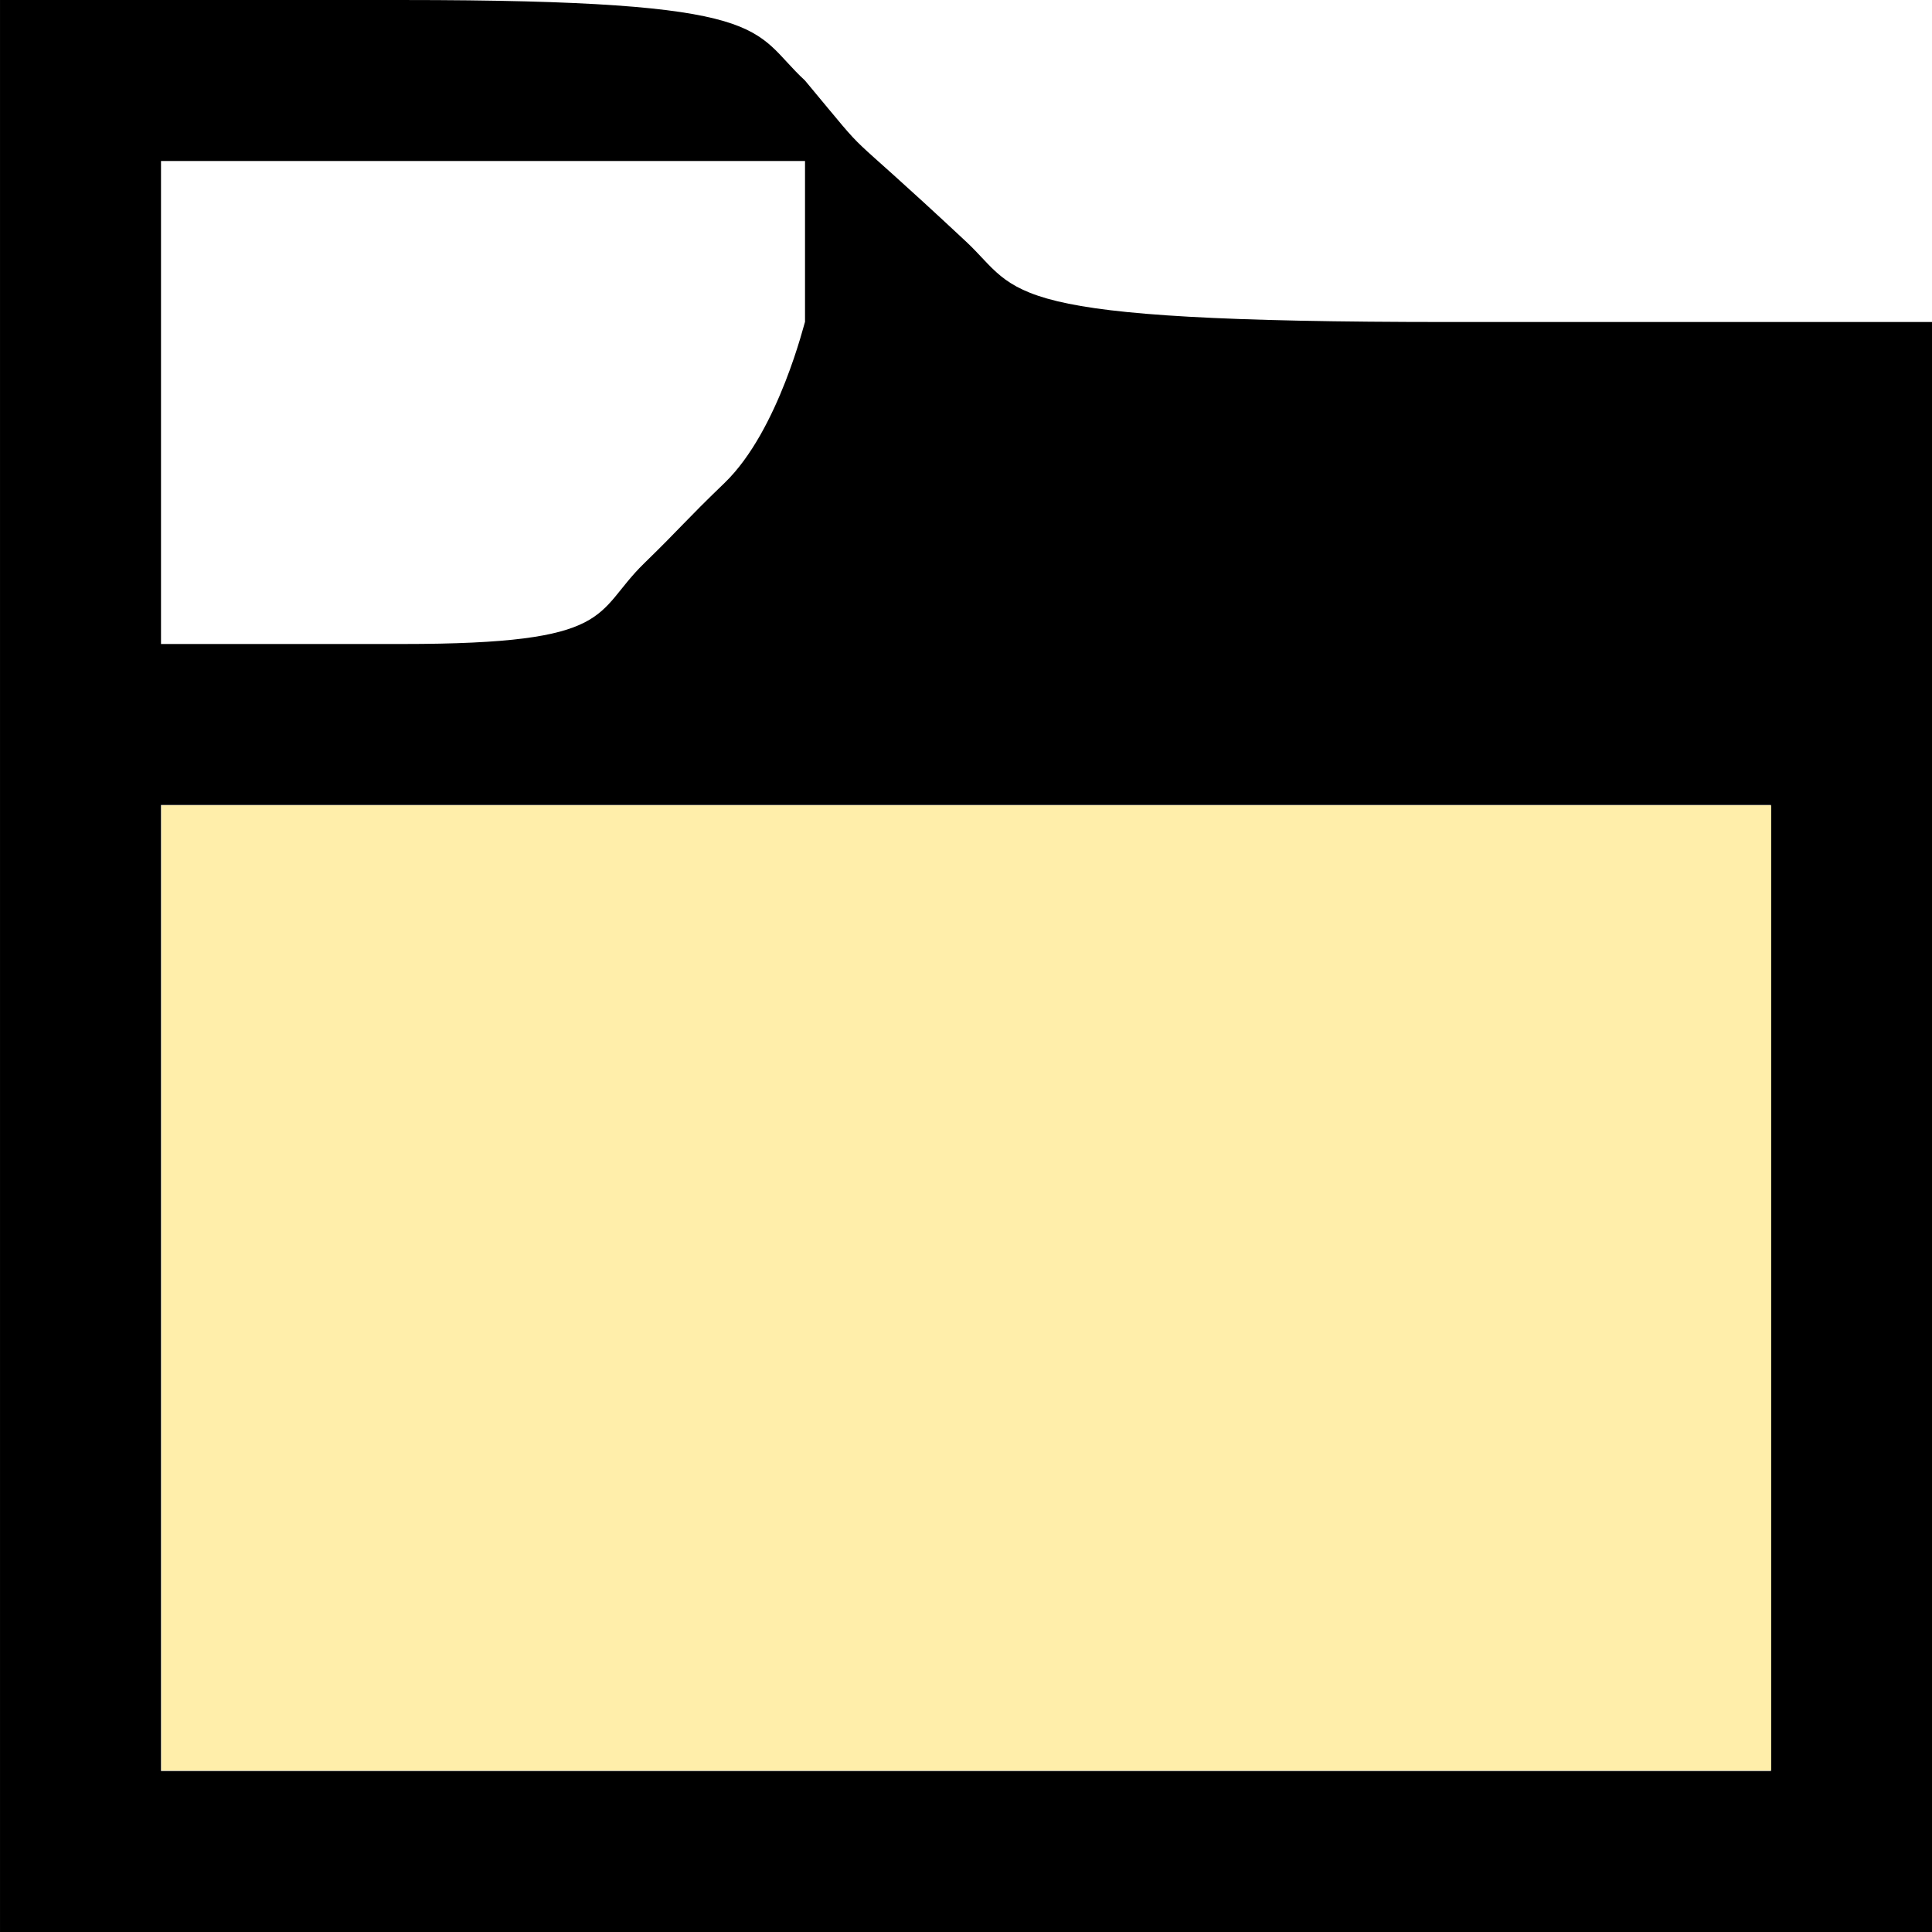
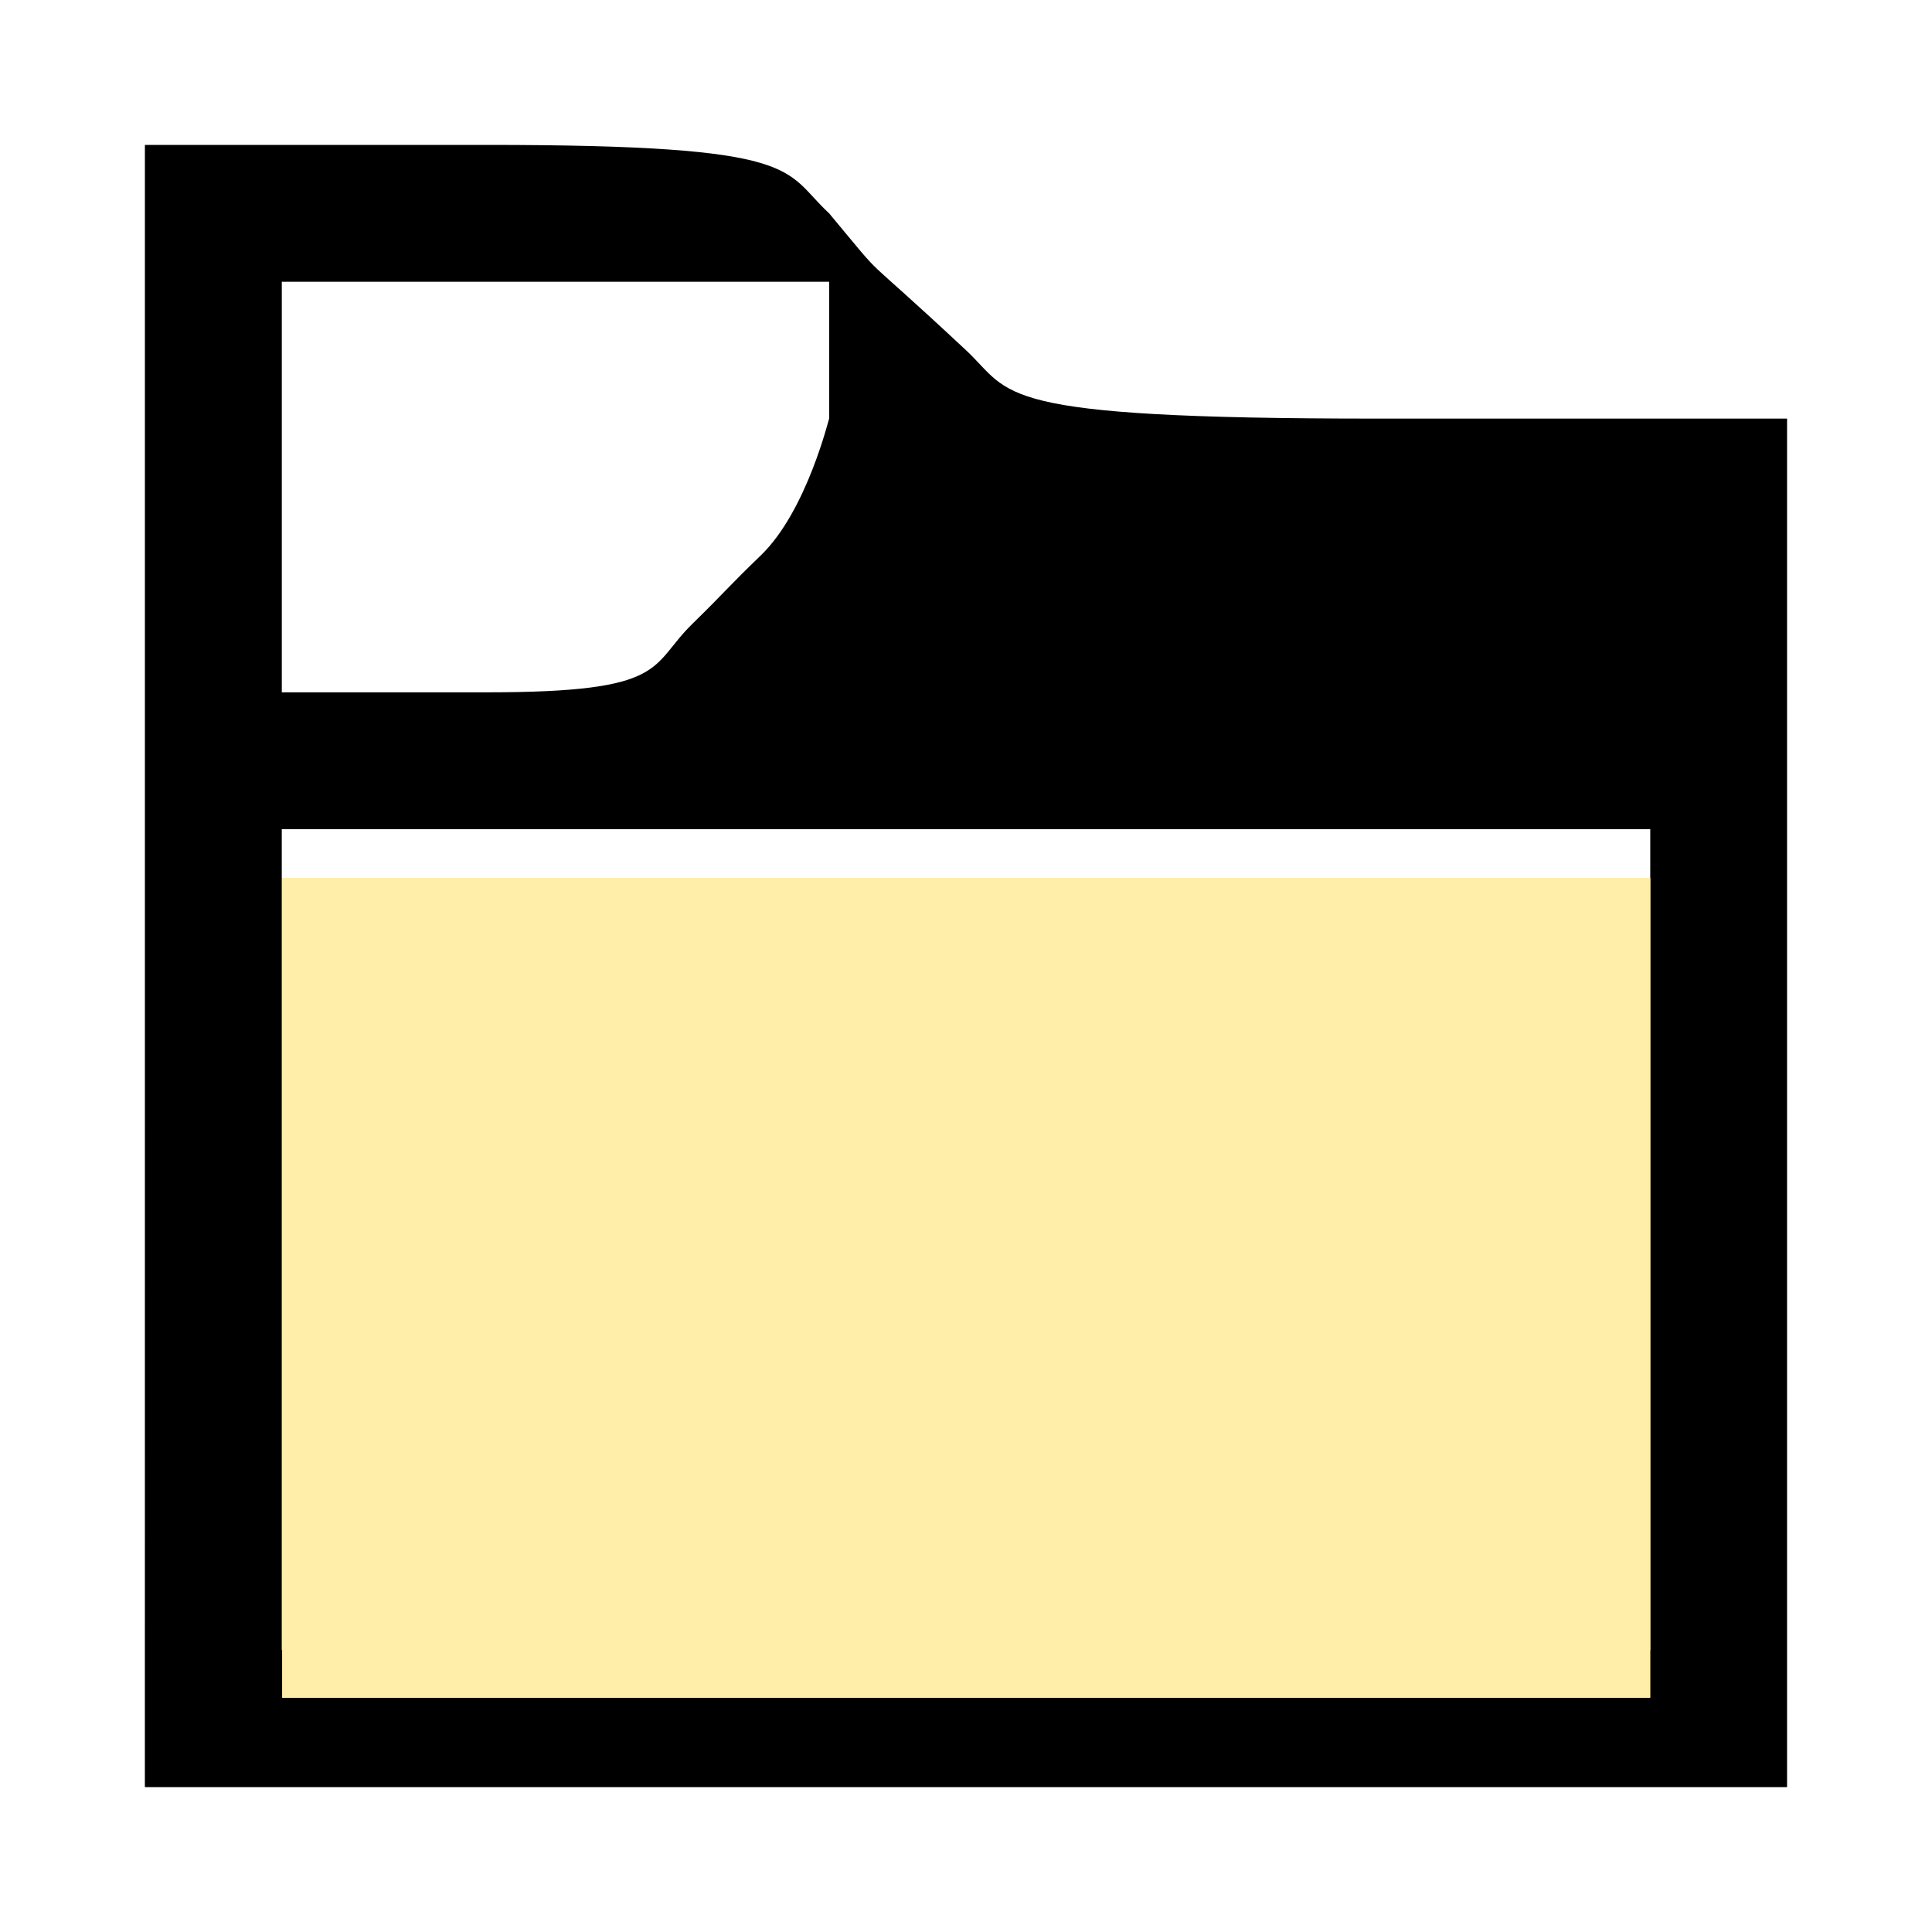
- <svg xmlns="http://www.w3.org/2000/svg" version="1.1" id="svg1" width="64" height="64" viewBox="0 0 64 64">
-   <defs id="defs1" />
-   <g id="g1" transform="translate(-10.66667,-10.66667)">
-     <path style="fill:#000000" d="M 10.667,42.667 V 10.667 h 13.333 c 12.444,0 11.505,0.978 13.333,2.667 2.472,2.966 0.814,1.112 5.333,5.333 1.841,1.719 0.889,2.667 16,2.667 H 74.667 V 48 74.667 H 42.667 10.667 Z M 69.333,53.333 V 37.333 H 42.667 16 v 16 16 H 42.667 69.333 Z M 32,29.333 c 1.273,-1.241 1.324,-1.373 2.667,-2.667 1.813,-1.747 2.667,-5.408 2.667,-5.333 V 16 H 26.667 16 v 8 8 h 8 c 7.111,0 6.305,-1.015 8,-2.667 z" id="path1" />
-     <path style="fill:#ffd42a;stroke-width:0.051" d="M 16.022,53.33 V 37.359 h 26.652 26.652 V 53.33 69.301 H 42.674 16.022 Z" id="path2" />
-     <path style="fill:#ffeeaa;stroke-width:0.051" d="M 16.022,53.33 V 37.359 h 26.652 26.652 V 53.33 69.301 H 42.674 16.022 Z" id="path3" />
-     <path style="fill:#ffeeaa;stroke-width:0.051" d="M 16.022,53.33 V 37.359 h 26.652 26.652 V 53.33 69.301 H 42.674 16.022 Z" id="path4" />
+ <svg xmlns="http://www.w3.org/2000/svg" width="64" height="64" version="1.1" viewBox="0 0 64 64">
+   <g transform="translate(-10.667 -10.667)">
+     <path d="m15.467 42.667v-27.2h11.333c10.578 0 9.779 0.832 11.333 2.267 2.101 2.521 0.692 0.945 4.533 4.533 1.565 1.461 0.756 2.267 13.6 2.267h13.6v45.333h-54.4zm49.867 9.067v-13.6h-45.333v27.2h45.333zm-31.733-20.4c1.082-1.055 1.126-1.167 2.267-2.267 1.541-1.485 2.267-4.597 2.267-4.533v-4.533h-18.133v13.6h6.8c6.044 0 5.359-0.863 6.8-2.267z" stroke-width=".85" />
+     <g stroke-width=".044">
+       <path d="m20.02 53.33v-13.575h45.309v27.15h-45.309z" fill="#ffd42a" />
+       <path d="m20.02 53.33v-13.575h45.309v27.15h-45.309z" fill="#fea" />
+       <path d="m20.02 53.33v-13.575h45.309v27.15h-45.309z" fill="#fea" />
+     </g>
  </g>
</svg>
